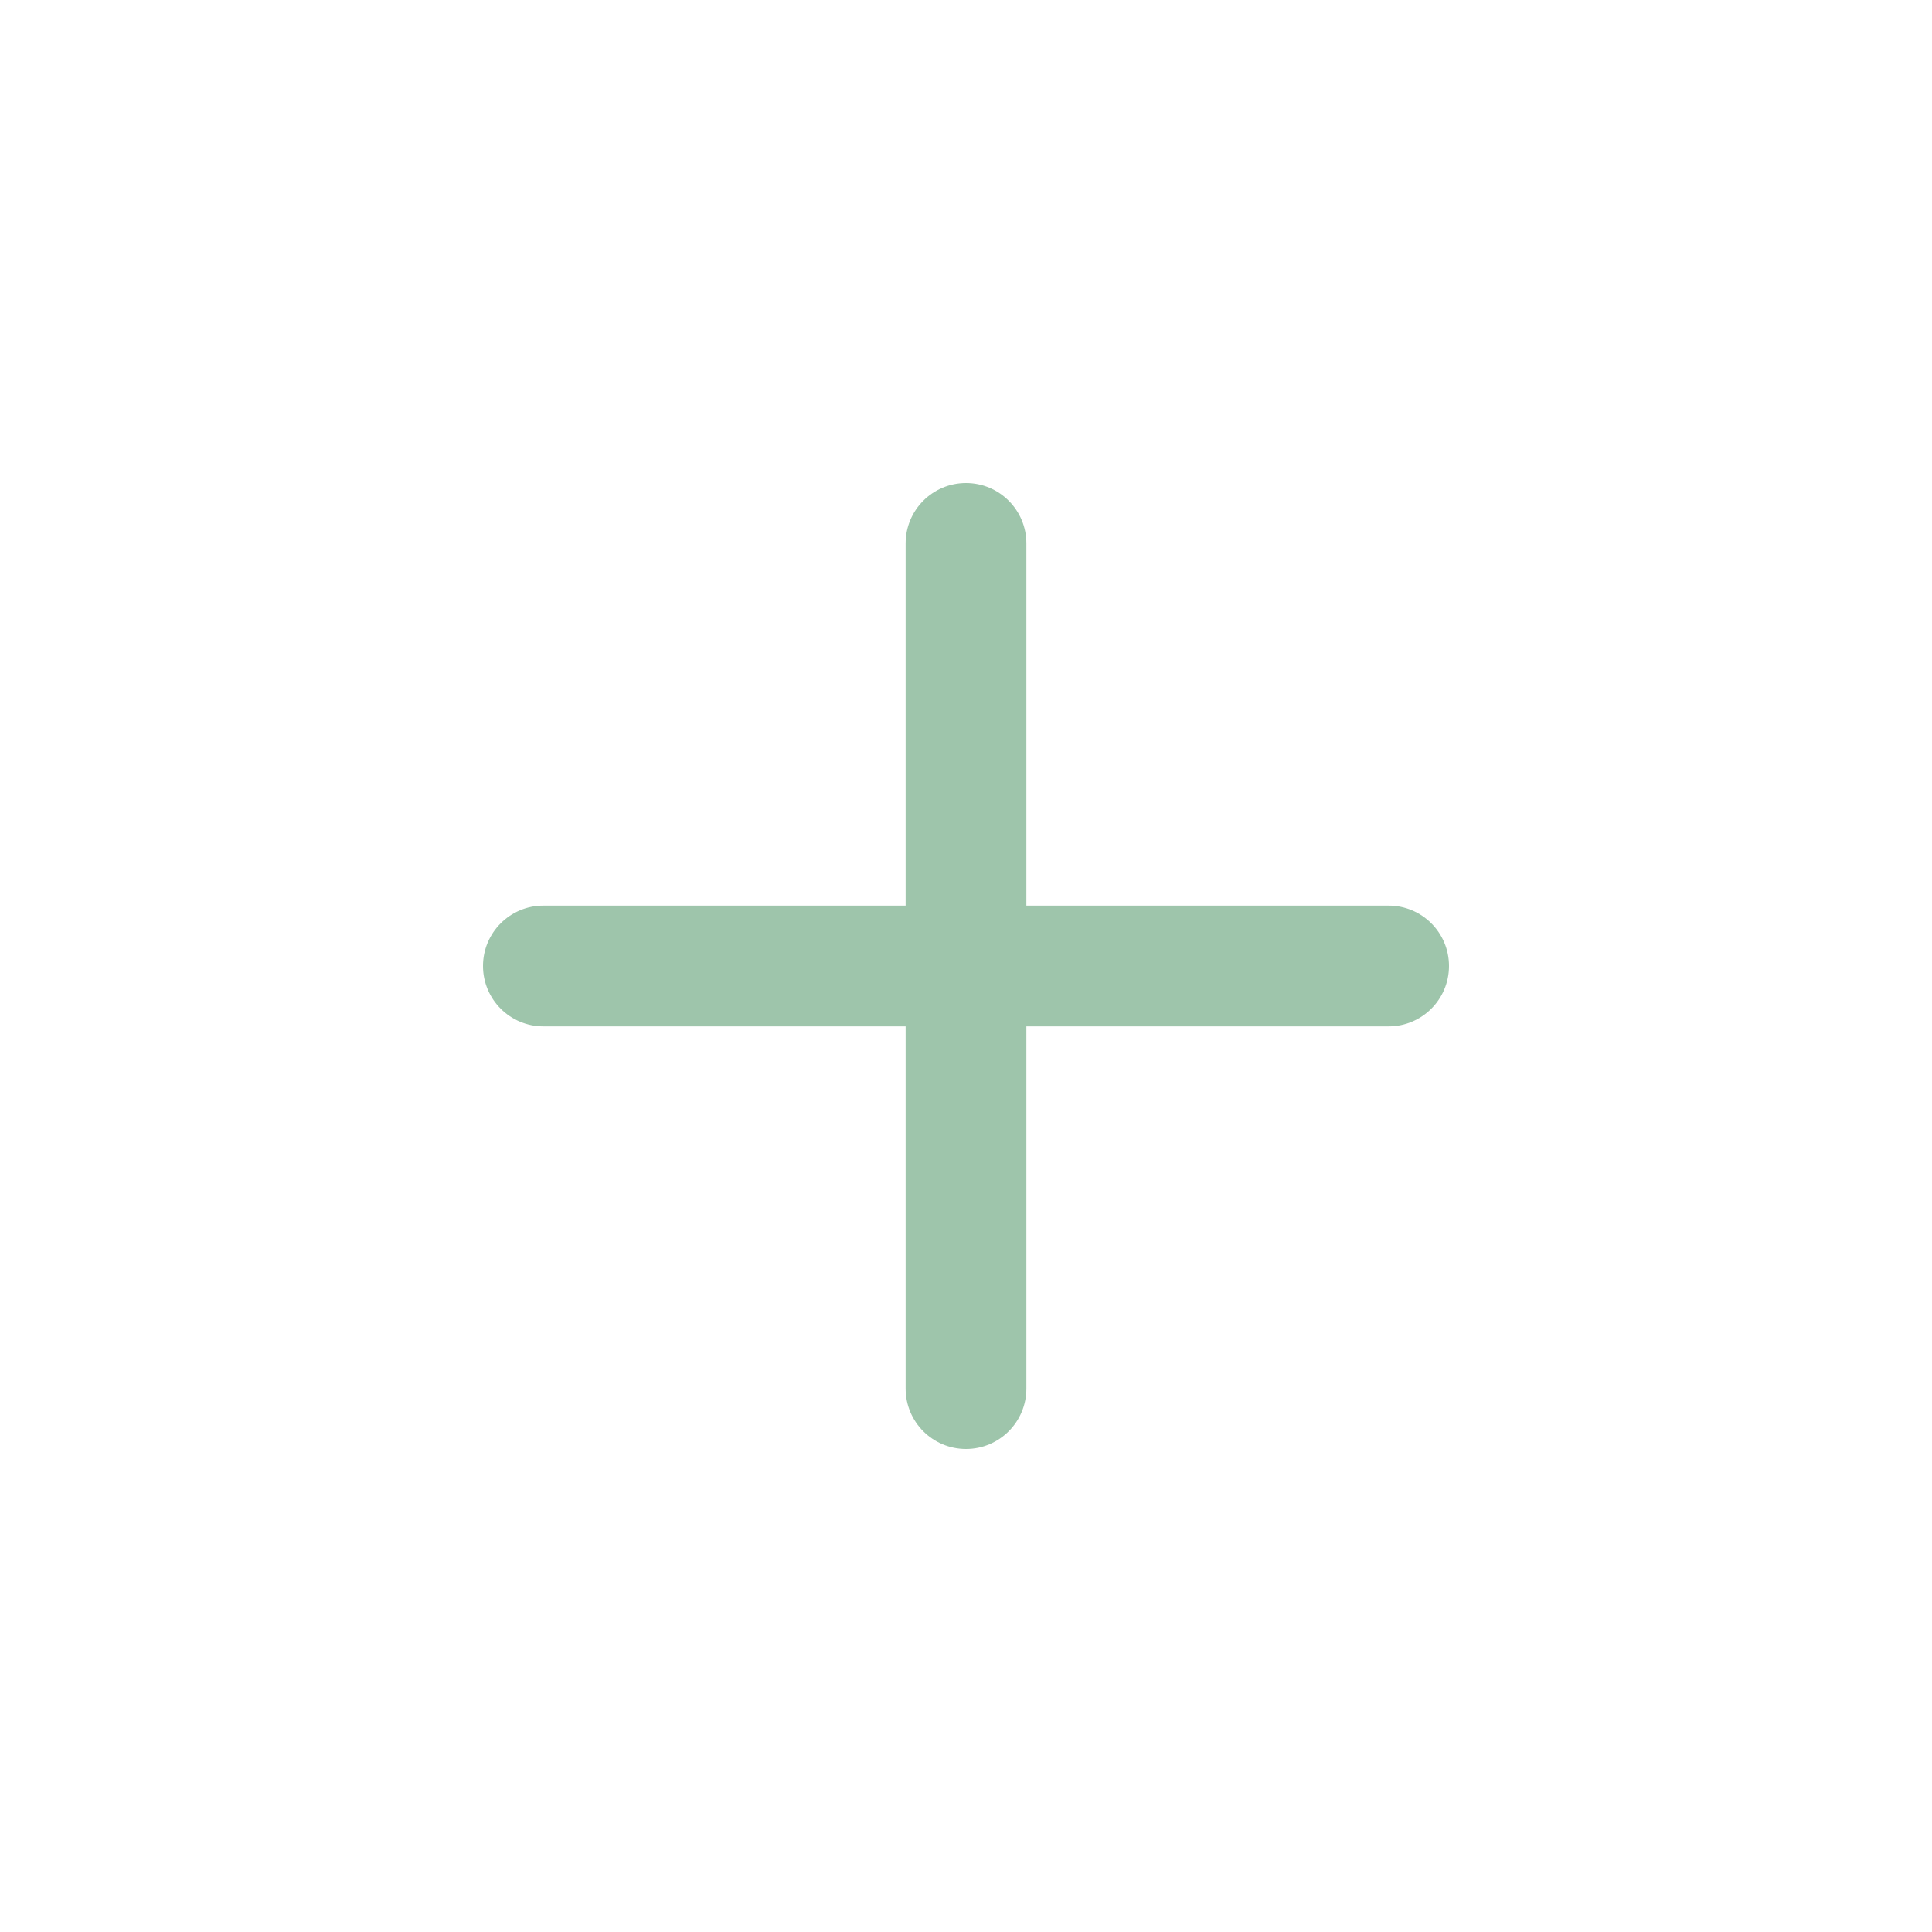
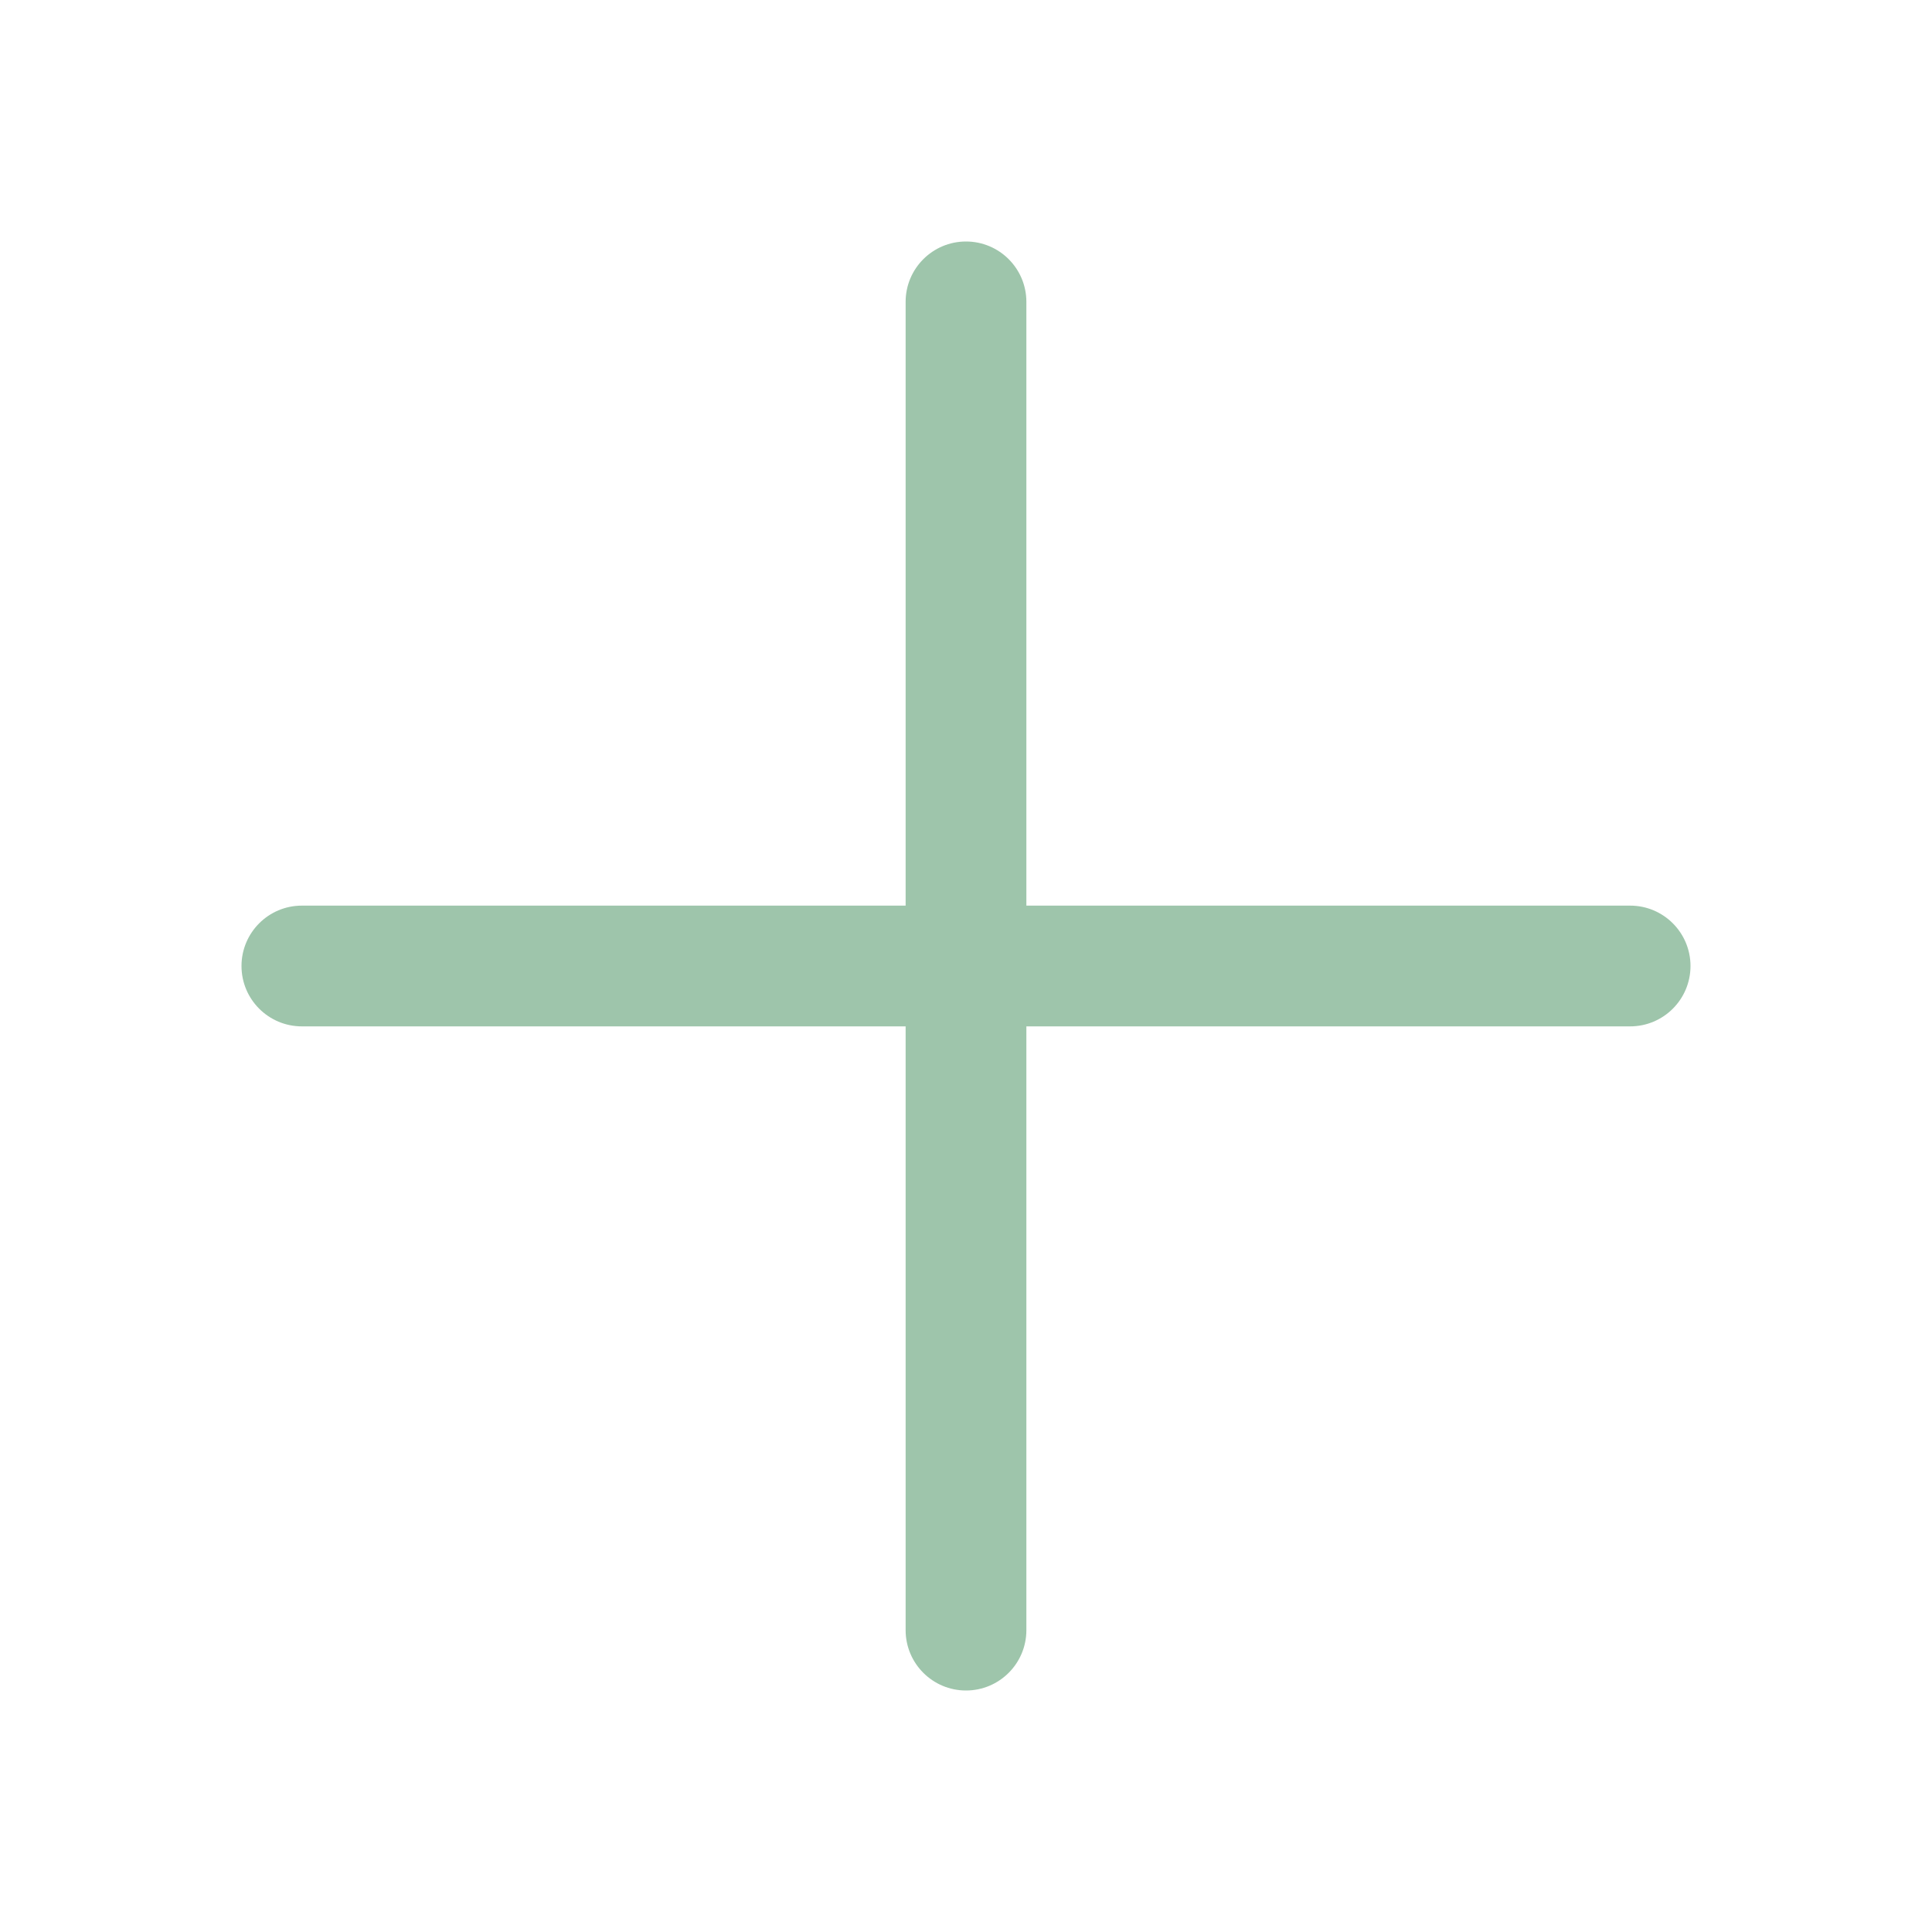
- <svg xmlns="http://www.w3.org/2000/svg" width="16" height="16" fill="#9EC5AB" class="bi bi-plus" viewBox="0 0 16 16">
-   <path d="M8 4a.5.5 0 0 1 .5.5v3h3a.5.5 0 0 1 0 1h-3v3a.5.5 0 0 1-1 0v-3h-3a.5.5 0 0 1 0-1h3v-3A.5.5 0 0 1 8 4z" />
+ <svg xmlns="http://www.w3.org/2000/svg" width="16" height="16" fill="#9EC5AB" class="bi bi-plus-lg" viewBox="0 0 16 16">
+   <path fill-rule="evenodd" d="M8 2a.5.5 0 0 1 .5.5v5h5a.5.5 0 0 1 0 1h-5v5a.5.5 0 0 1-1 0v-5h-5a.5.5 0 0 1 0-1h5v-5A.5.5 0 0 1 8 2Z" />
</svg>
